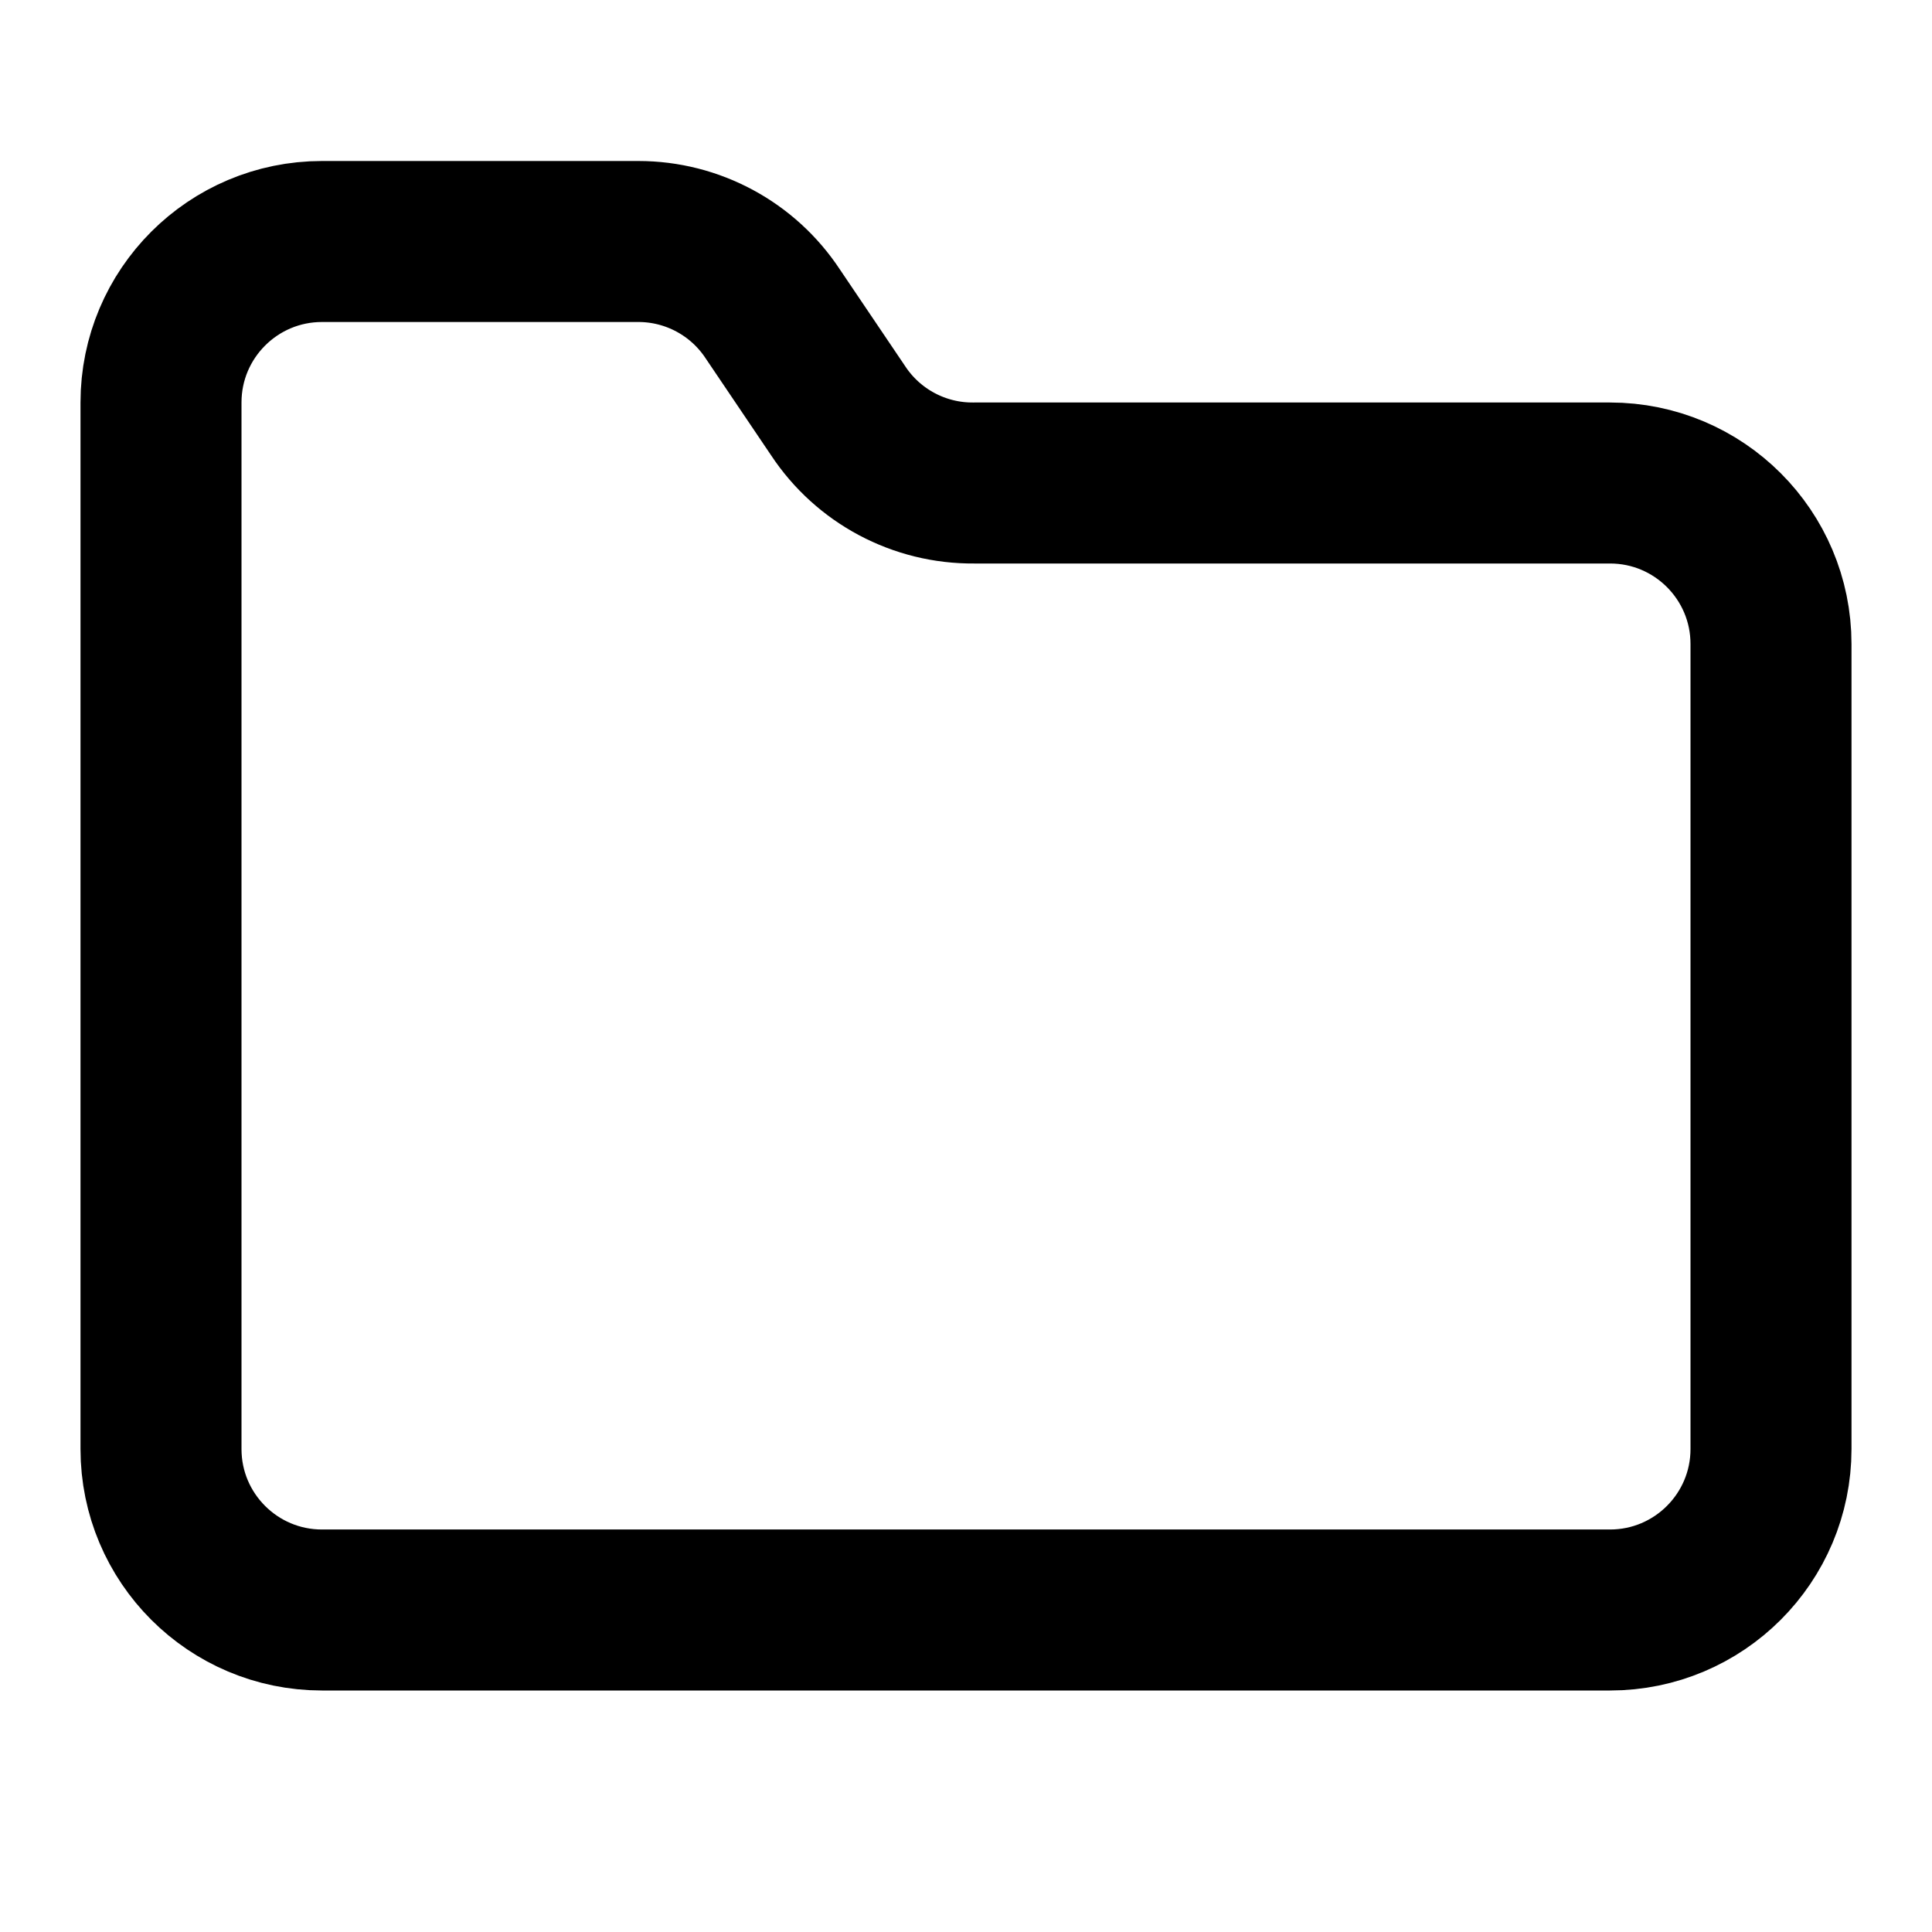
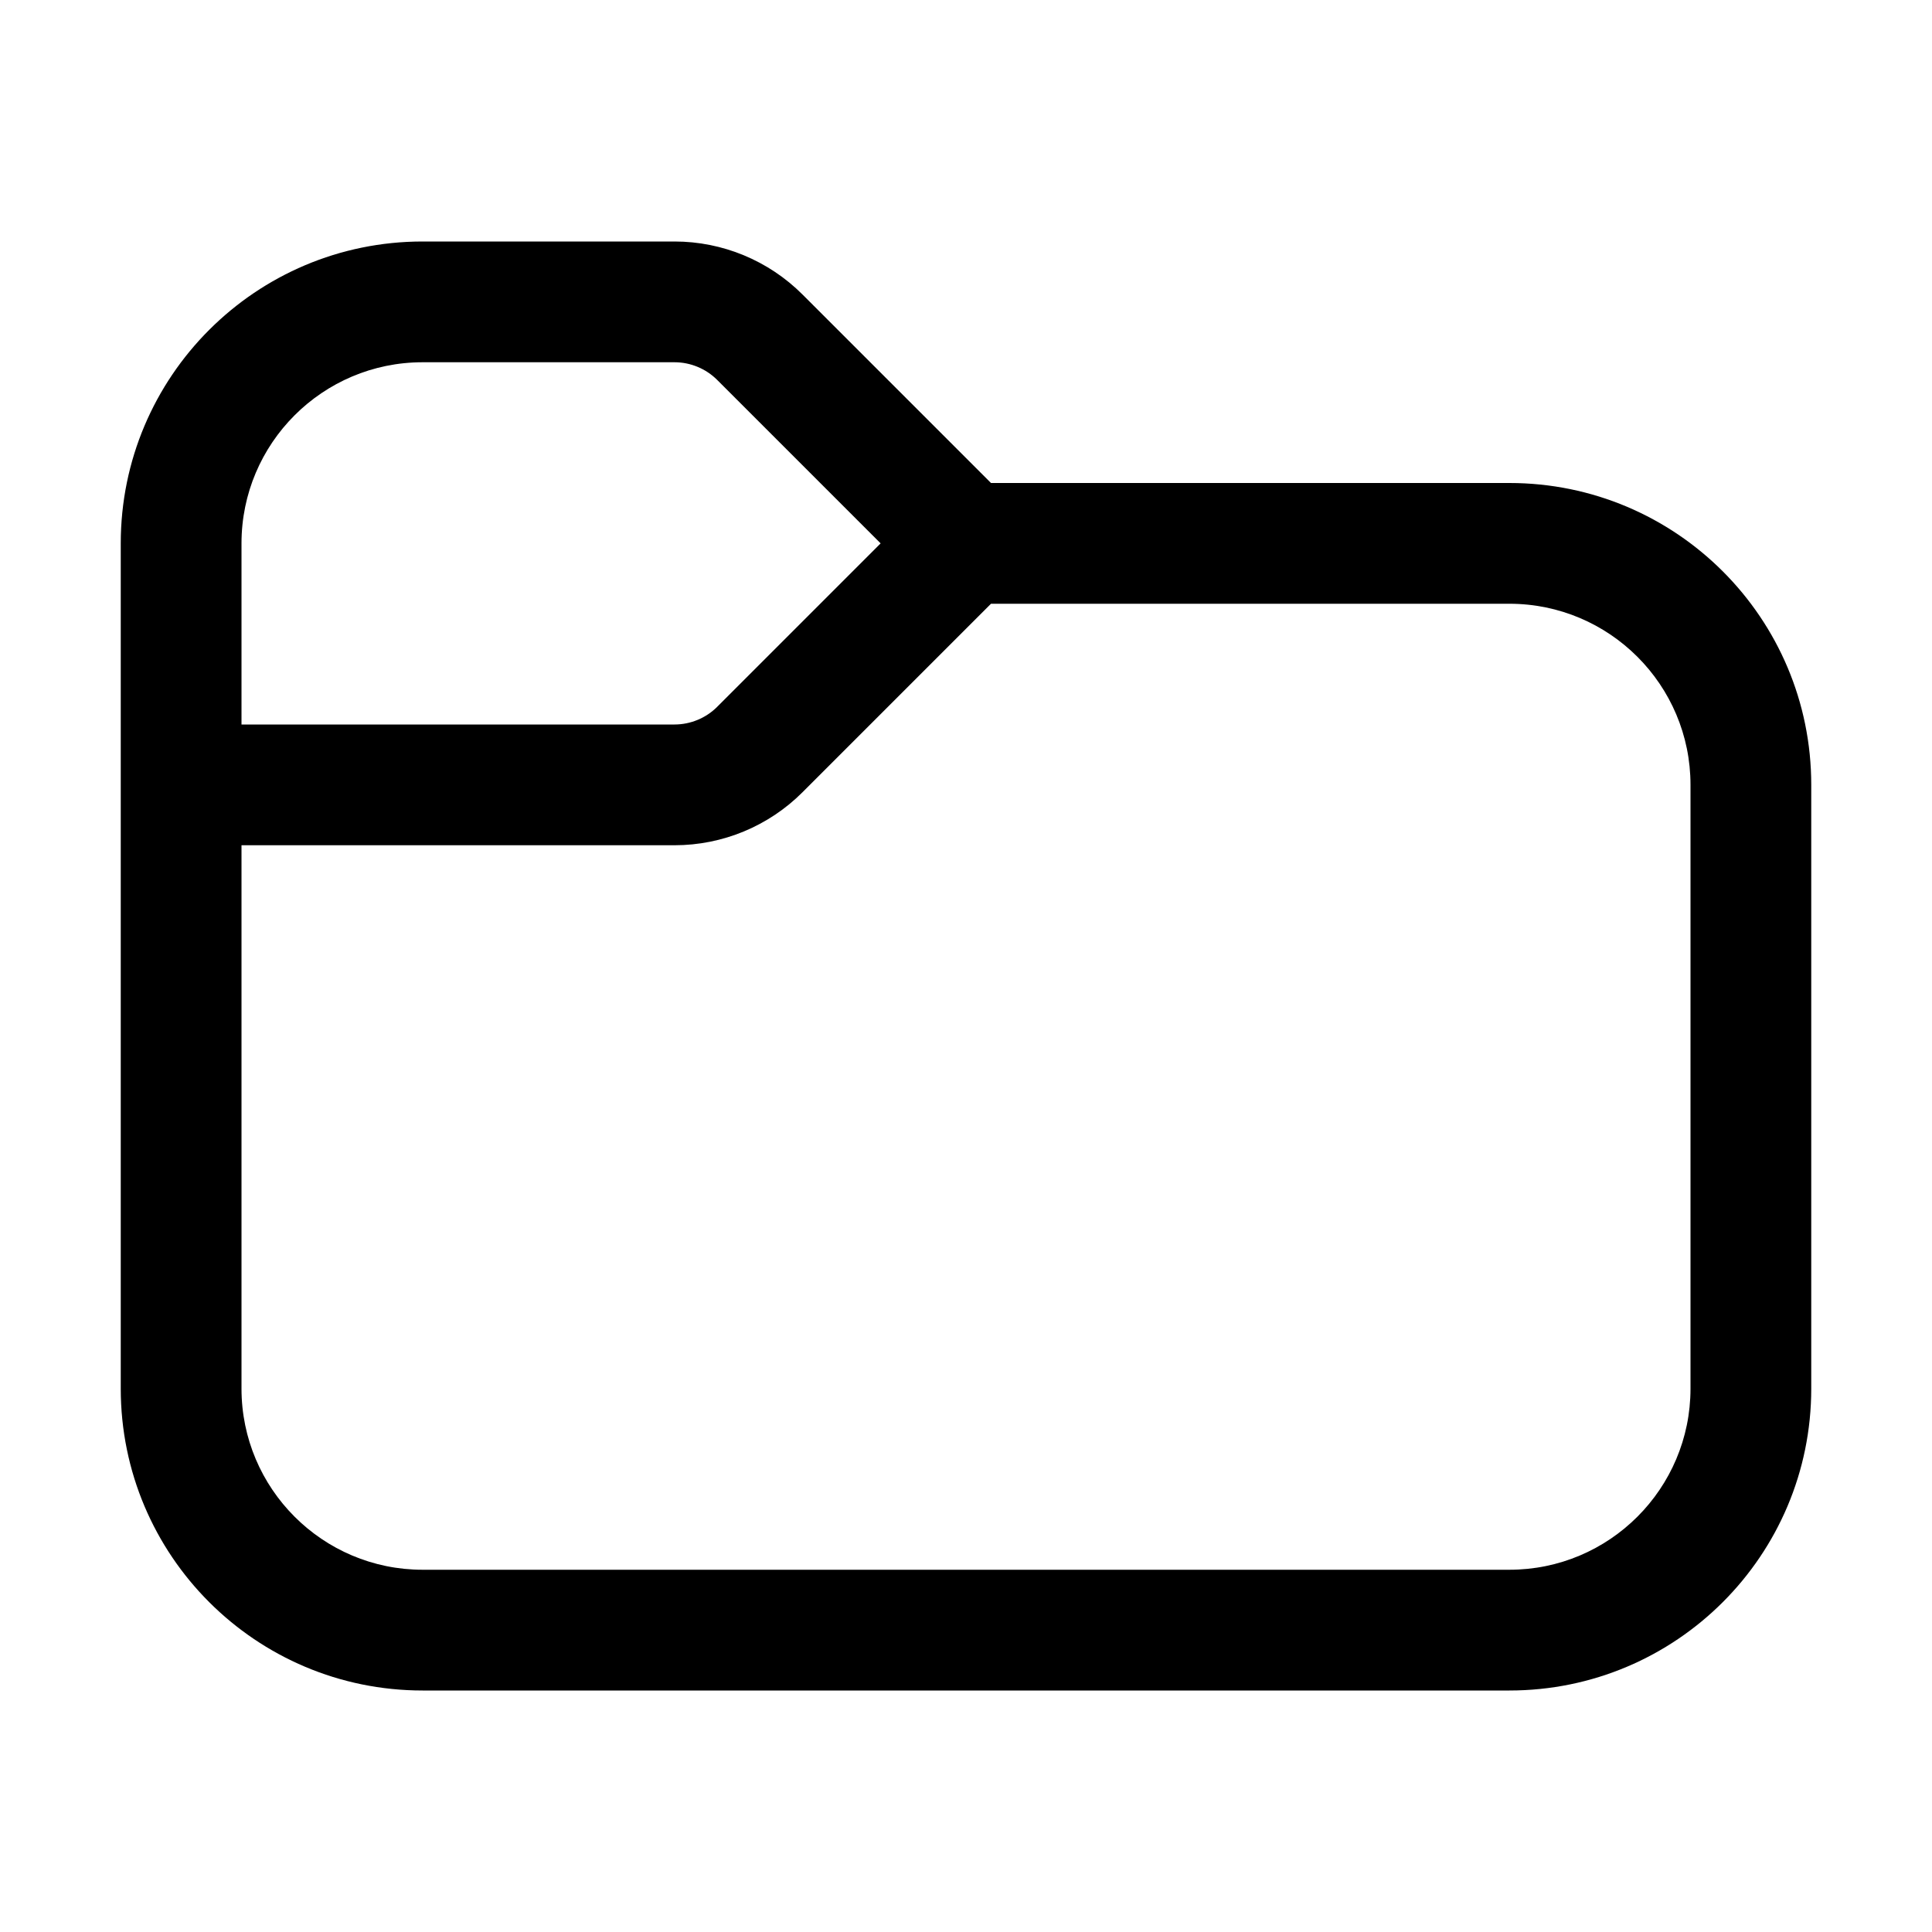
- <svg xmlns="http://www.w3.org/2000/svg" width="24" height="24" viewBox="0 0 24 24" fill="none" stroke="currentColor" stroke-width="2" stroke-linecap="round" stroke-linejoin="round">
-   <path d="M20 20a2 2 0 0 0 2-2V8a2 2 0 0 0-2-2h-7.9a2 2 0 0 1-1.69-.9L9.6 3.9A2 2 0 0 0 7.93 3H4a2 2 0 0 0-2 2v13a2 2 0 0 0 2 2Z" />
+ <svg xmlns="http://www.w3.org/2000/svg" width="16" height="16" viewBox="0 0 16 16" fill="currentColor">
+   <path d="M2 4.5V6H5.586C5.718 6 5.846 5.947 5.939 5.854L7.293 4.5L5.939 3.146C5.846 3.053 5.718 3 5.586 3H3.5C2.672 3 2 3.672 2 4.5ZM1 4.5C1 3.119 2.119 2 3.5 2H5.586C5.984 2 6.365 2.158 6.646 2.439L8.207 4H12.5C13.881 4 15 5.119 15 6.5V11.5C15 12.881 13.881 14 12.5 14H3.5C2.119 14 1 12.881 1 11.5V4.5ZM2 7V11.5C2 12.328 2.672 13 3.5 13H12.5C13.328 13 14 12.328 14 11.5V6.5C14 5.672 13.328 5 12.5 5H8.207L6.646 6.561C6.365 6.842 5.984 7 5.586 7H2Z" />
</svg>
